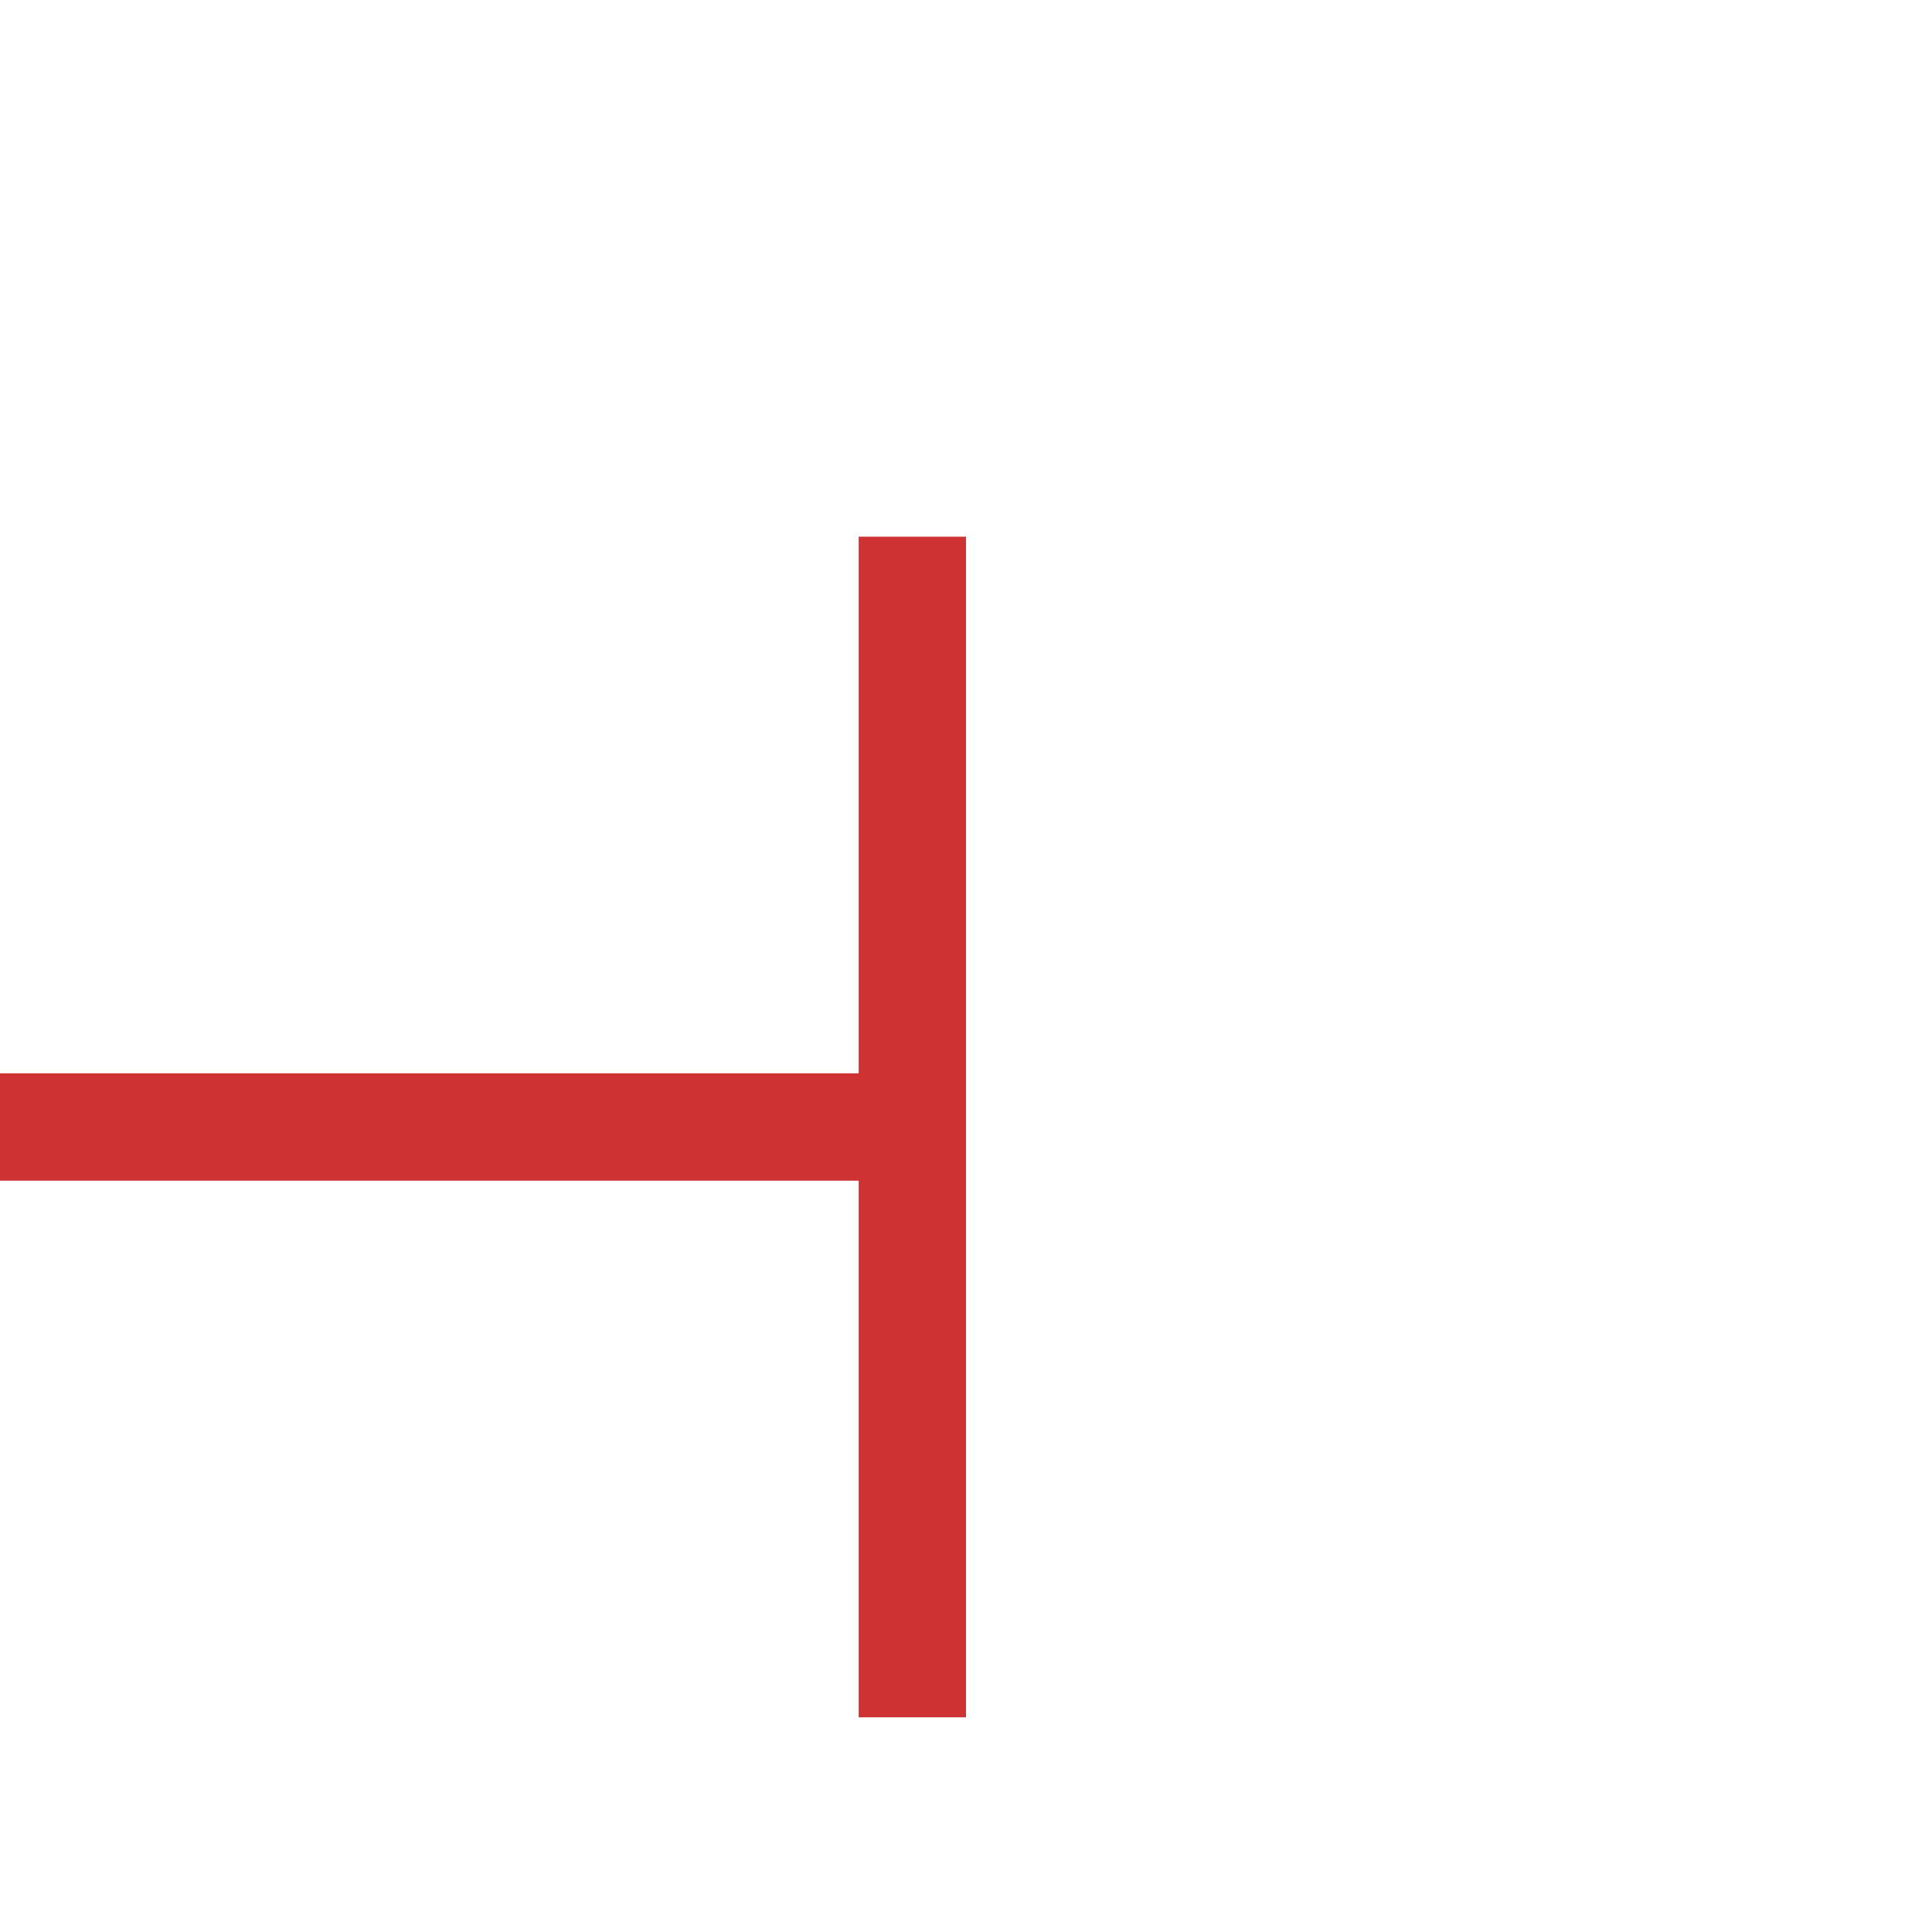
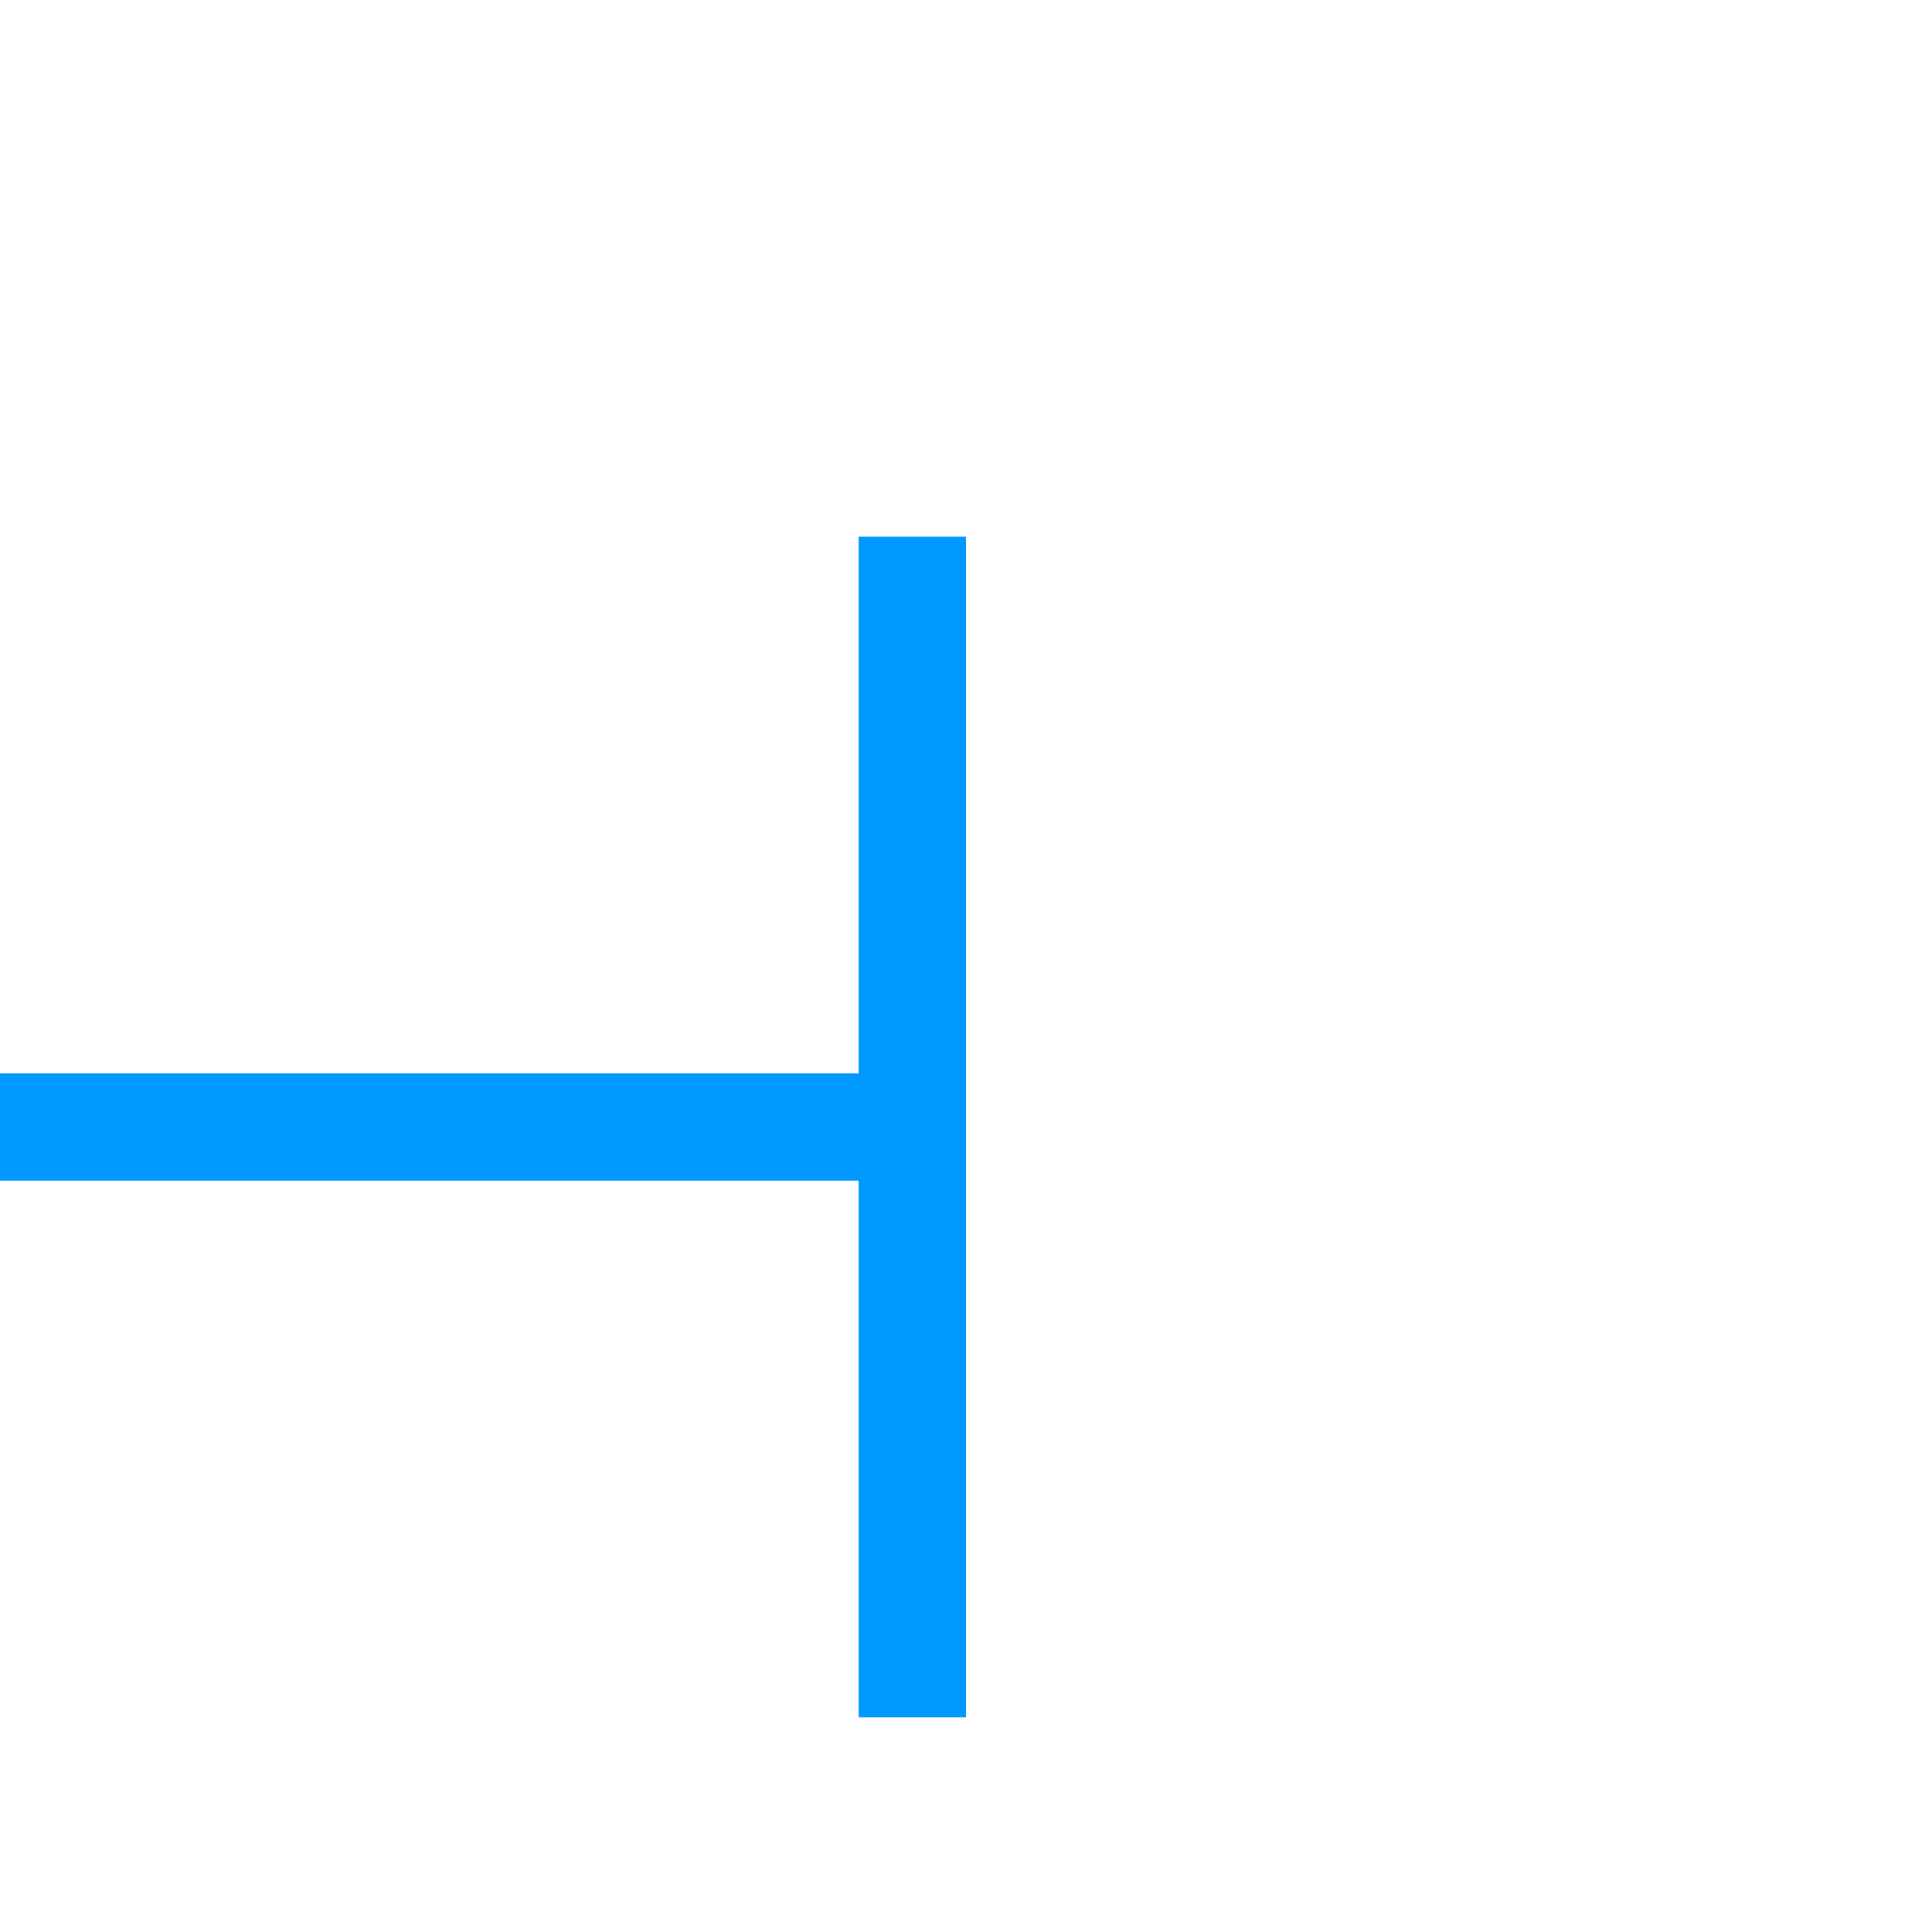
- <svg xmlns="http://www.w3.org/2000/svg" version="1.1" width="18px" height="18px" preserveAspectRatio="xMinYMid meet" viewBox="535 1809  18 16">
-   <path d="M 265.5 1834  L 265.5 1823  A 5 5 0 0 1 270.5 1818.5 L 544 1818.5  " stroke-width="1" stroke="#ce3232" fill="none" />
-   <path d="M 265.5 1829  A 3 3 0 0 0 262.5 1832 A 3 3 0 0 0 265.5 1835 A 3 3 0 0 0 268.5 1832 A 3 3 0 0 0 265.5 1829 Z M 543 1813  L 543 1824  L 544 1824  L 544 1813  L 543 1813  Z " fill-rule="nonzero" fill="#ce3232" stroke="none" />
+ <svg xmlns="http://www.w3.org/2000/svg" version="1.1" width="18px" height="18px" preserveAspectRatio="xMinYMid meet" viewBox="420 468  18 16">
+   <path d="M 83.5 444  L 83.5 472  A 5 5 0 0 0 88.5 477.5 L 429 477.5  " stroke-width="1" stroke="#0099ff" fill="none" />
+   <path d="M 83.5 443  A 3 3 0 0 0 80.5 446 A 3 3 0 0 0 83.5 449 A 3 3 0 0 0 86.5 446 A 3 3 0 0 0 83.5 443 Z M 428 472  L 428 483  L 429 483  L 429 472  L 428 472  Z " fill-rule="nonzero" fill="#0099ff" stroke="none" />
</svg>
